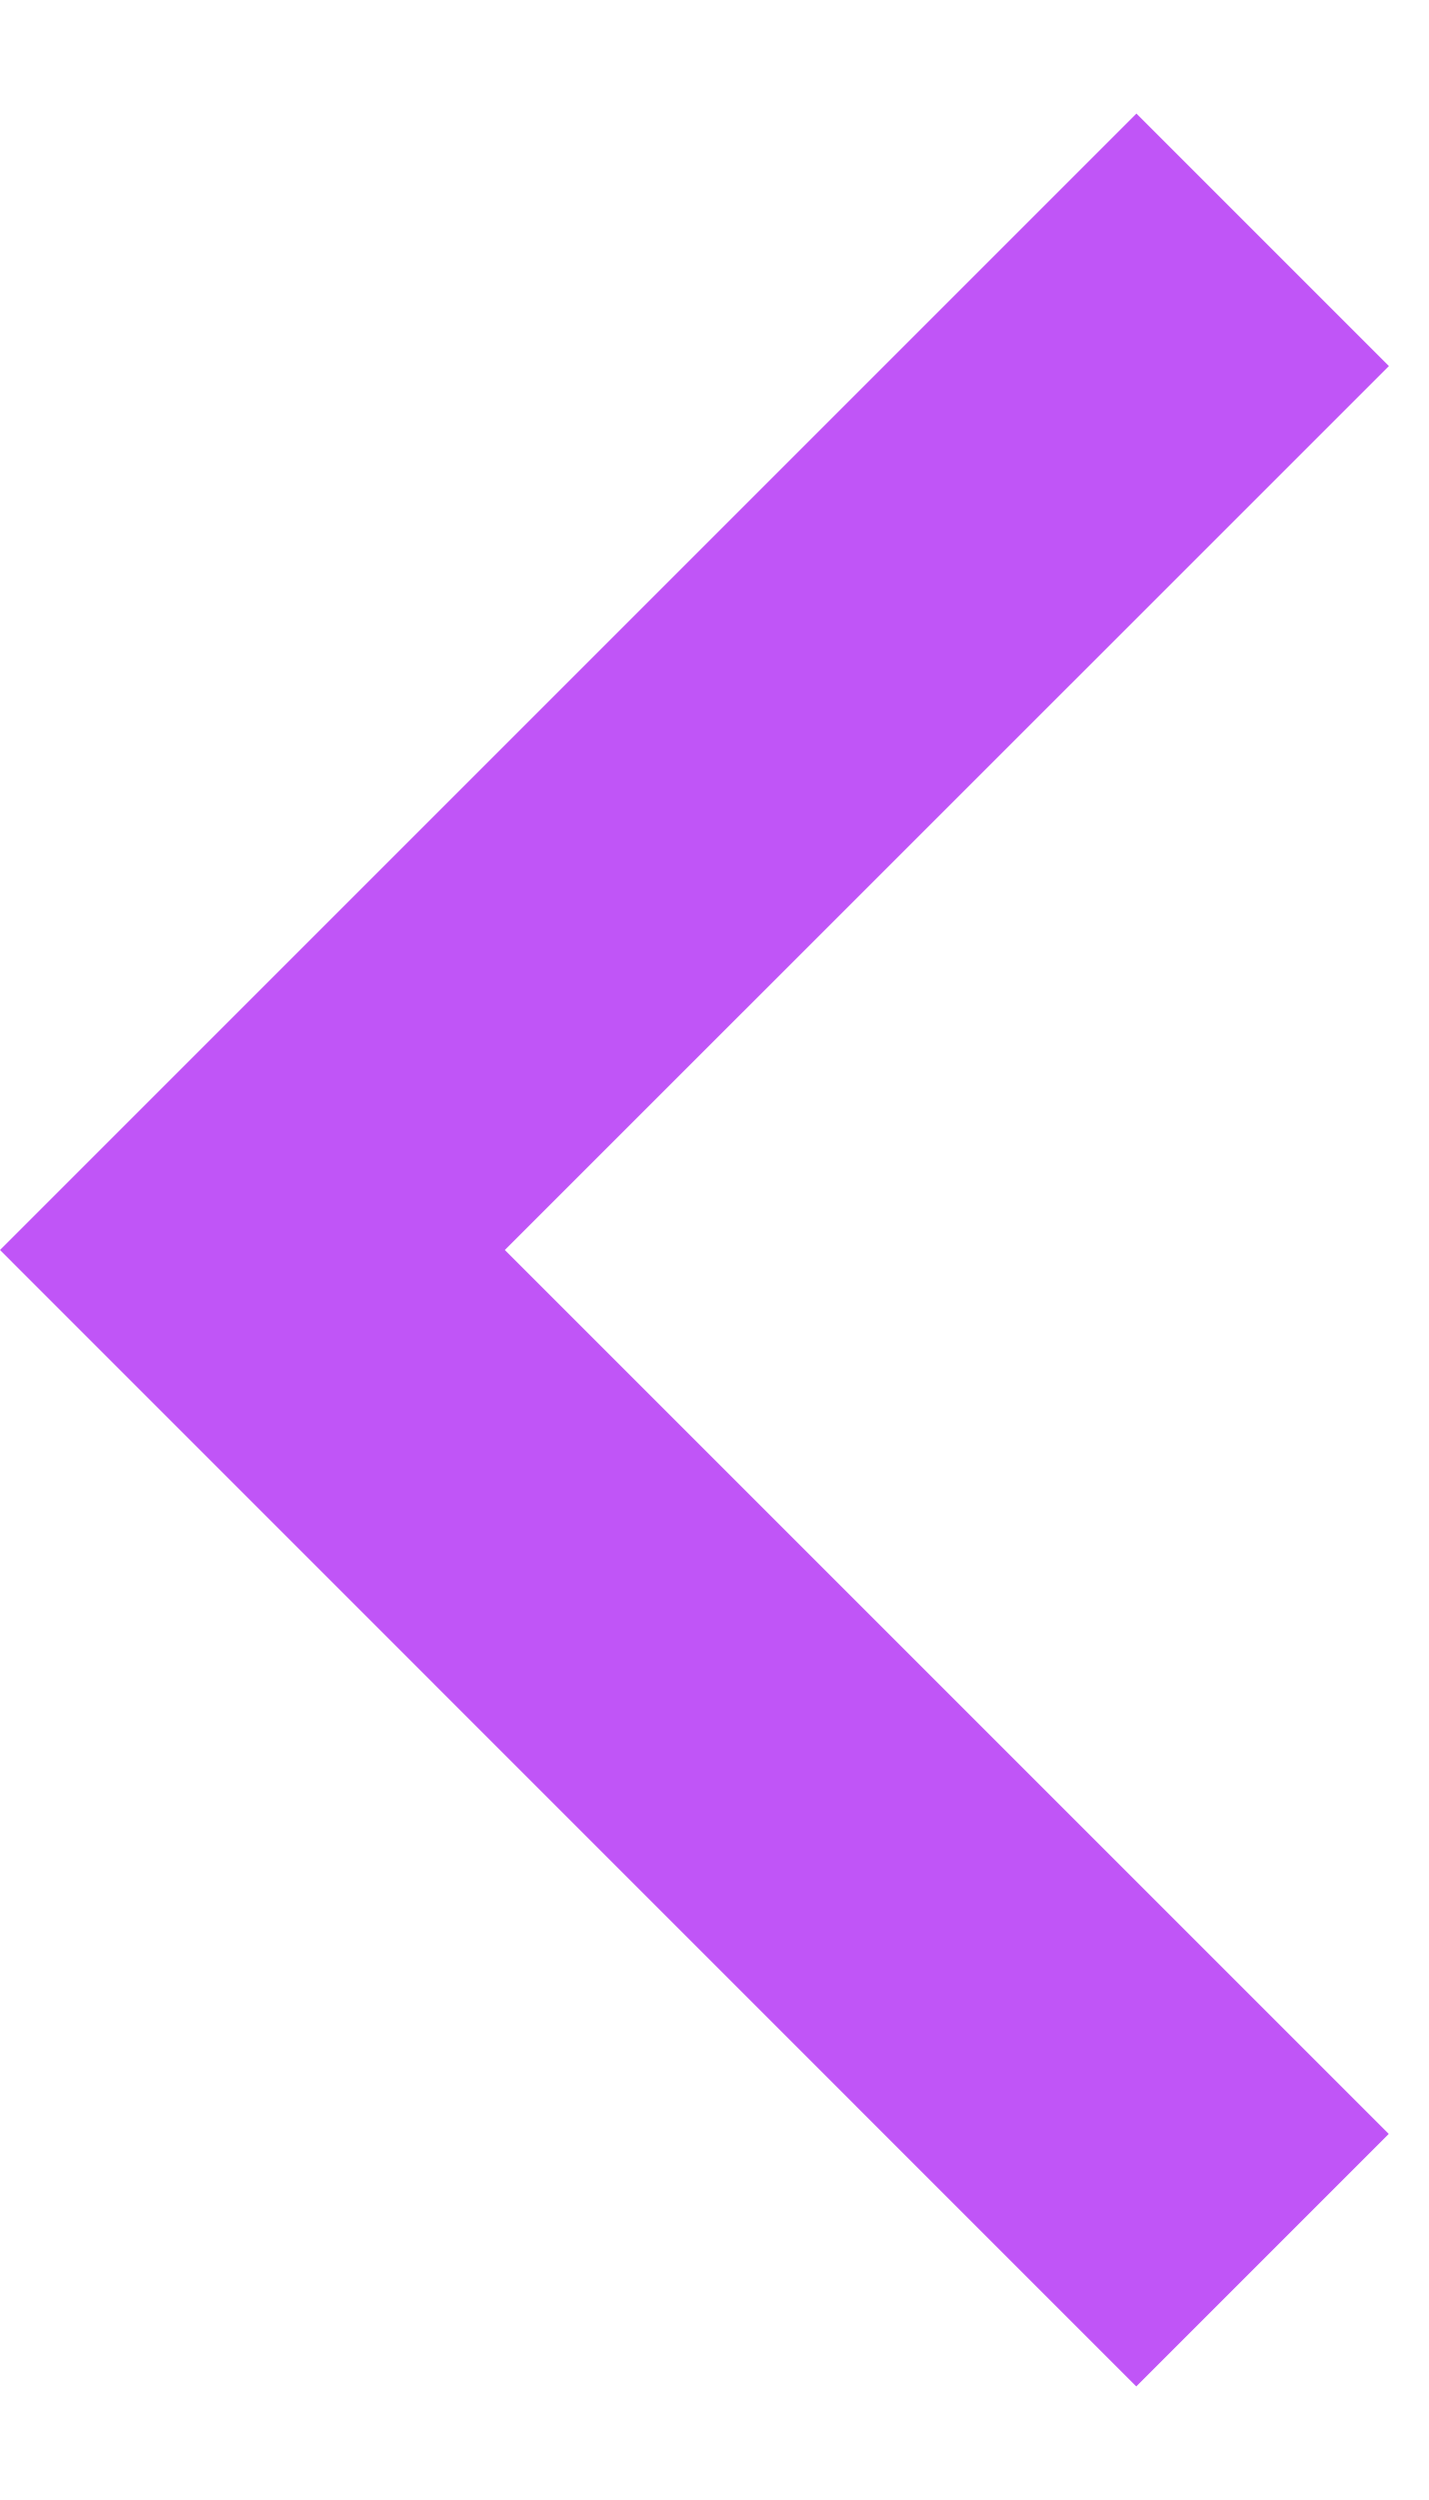
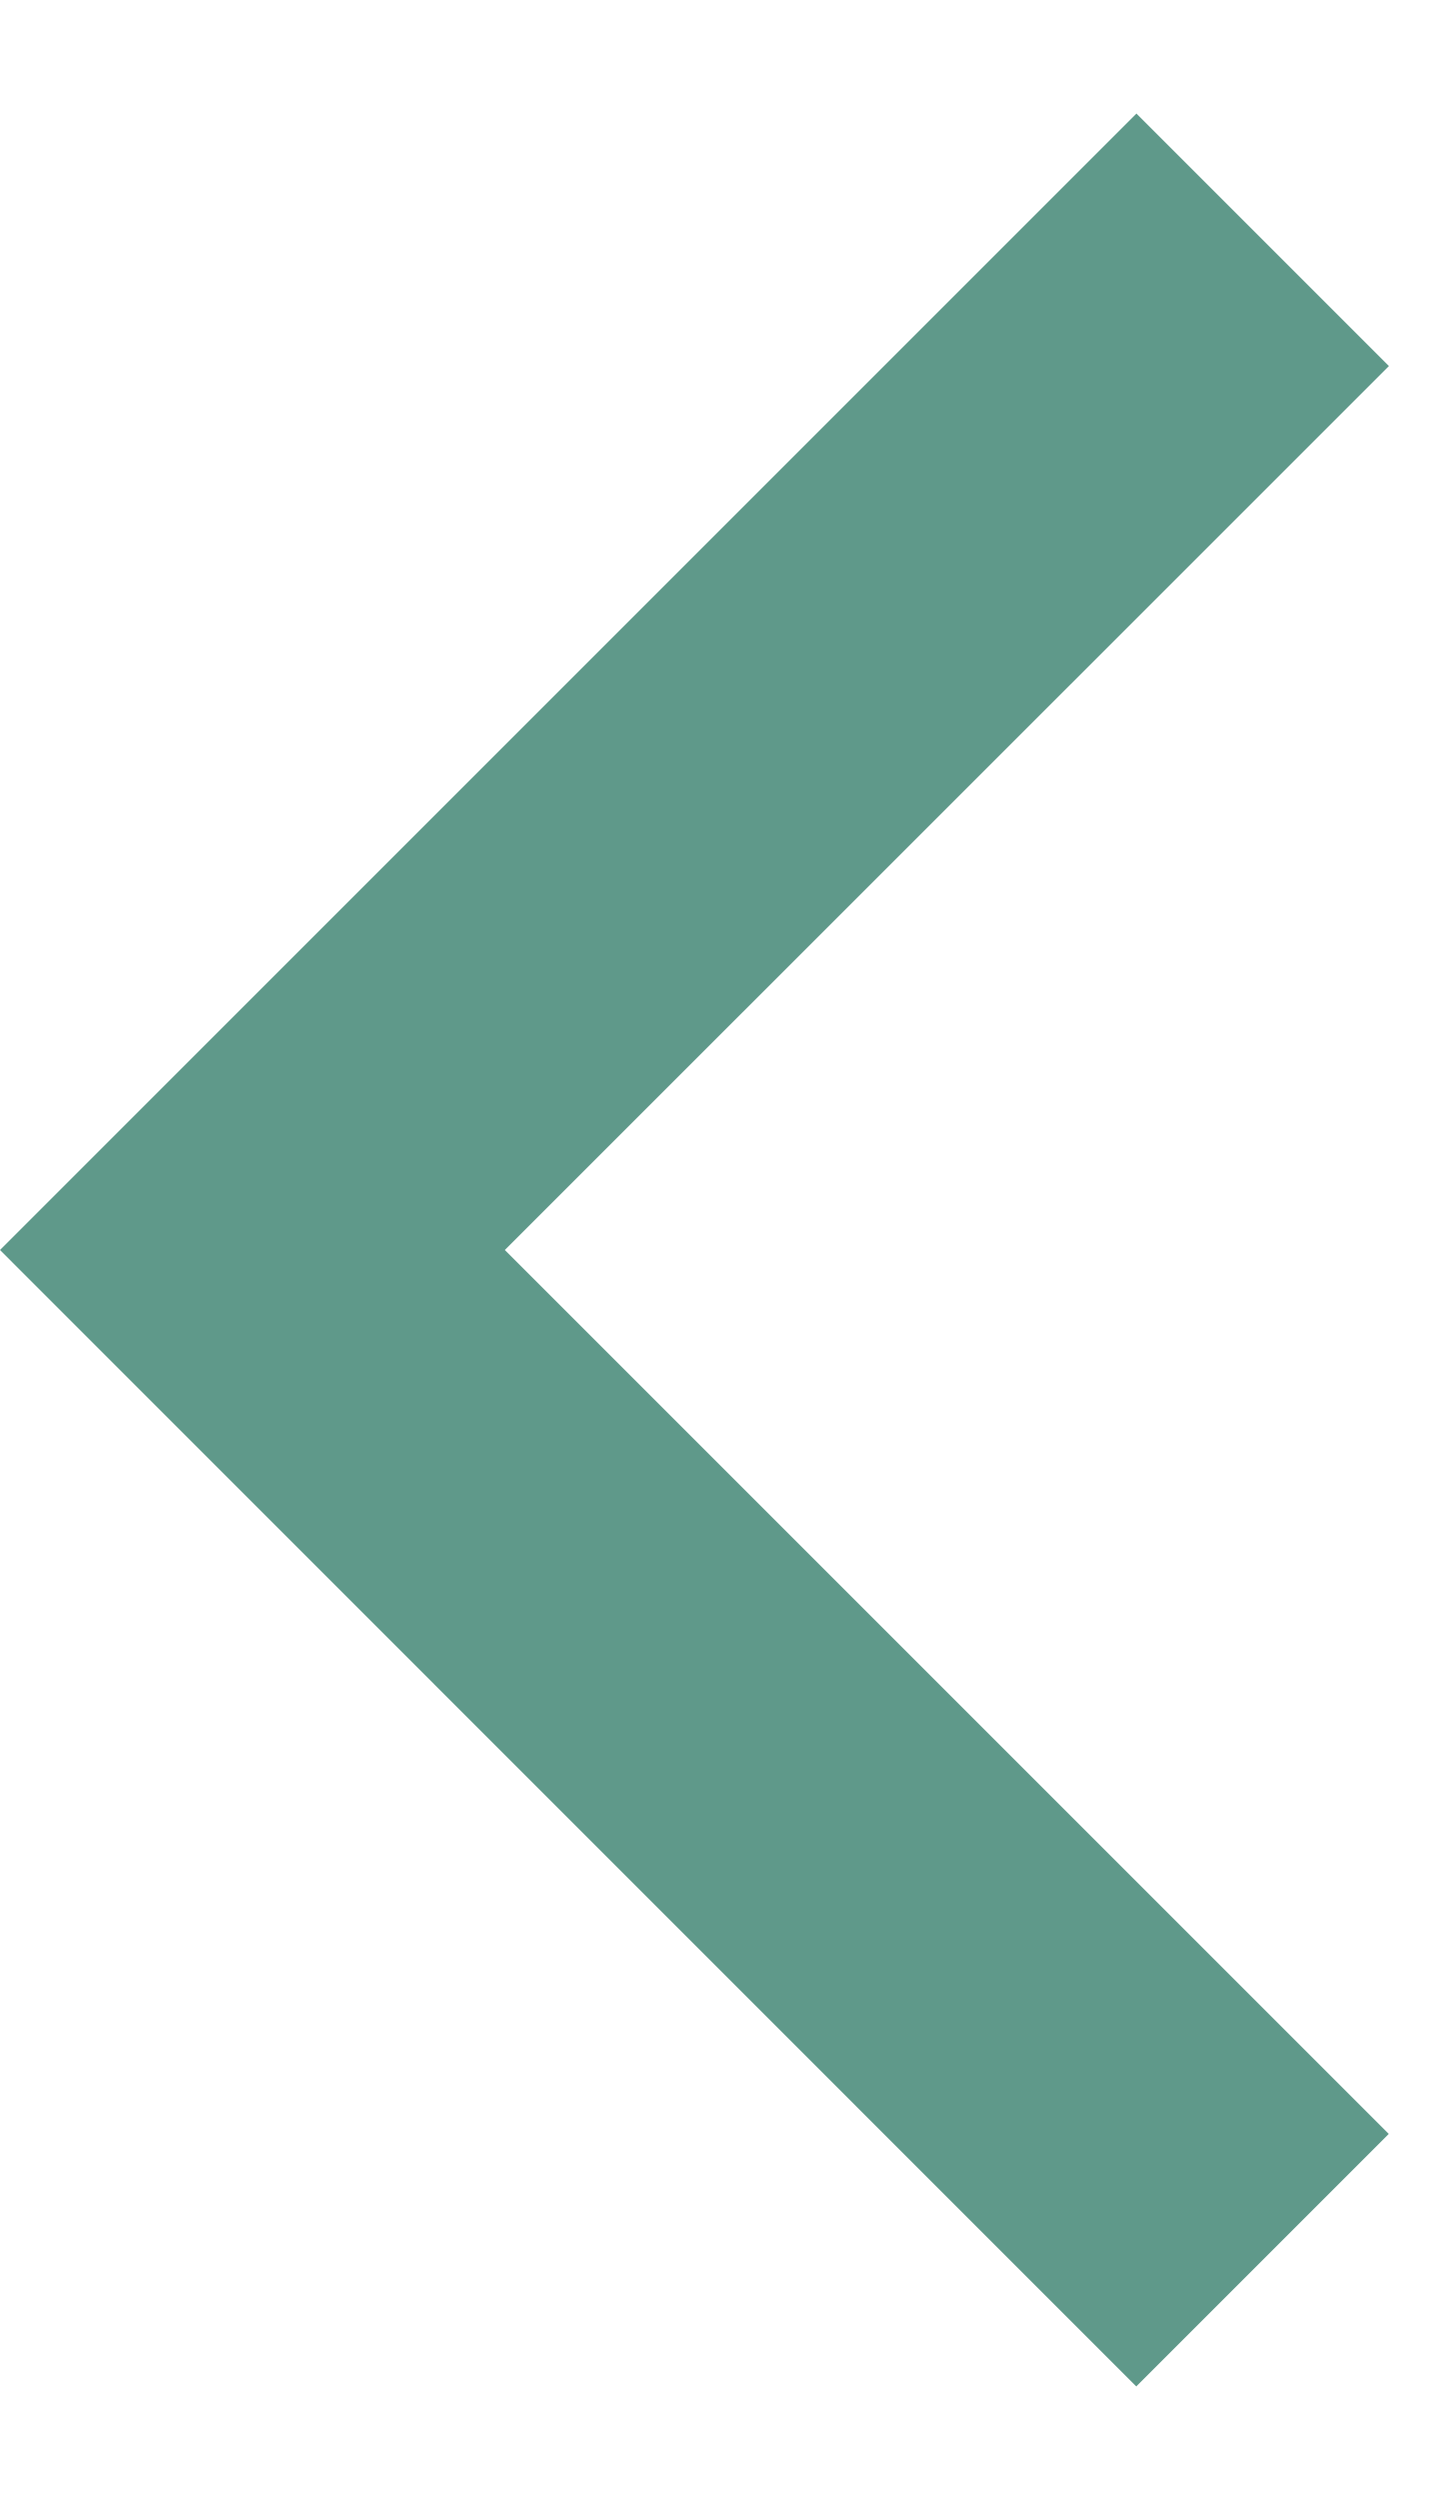
<svg xmlns="http://www.w3.org/2000/svg" width="8" height="14" viewBox="0 0 8 14" fill="none">
-   <path d="M2.827 7L7.777 11.95L6.363 13.364L-0 7L6.364 0.636L7.778 2.05L2.827 7Z" fill="#C055F7" />
+   <path d="M2.827 7L7.777 11.95L6.363 13.364L-0 7L6.364 0.636L7.778 2.05L2.827 7Z" fill="#5F998A" />
</svg>
